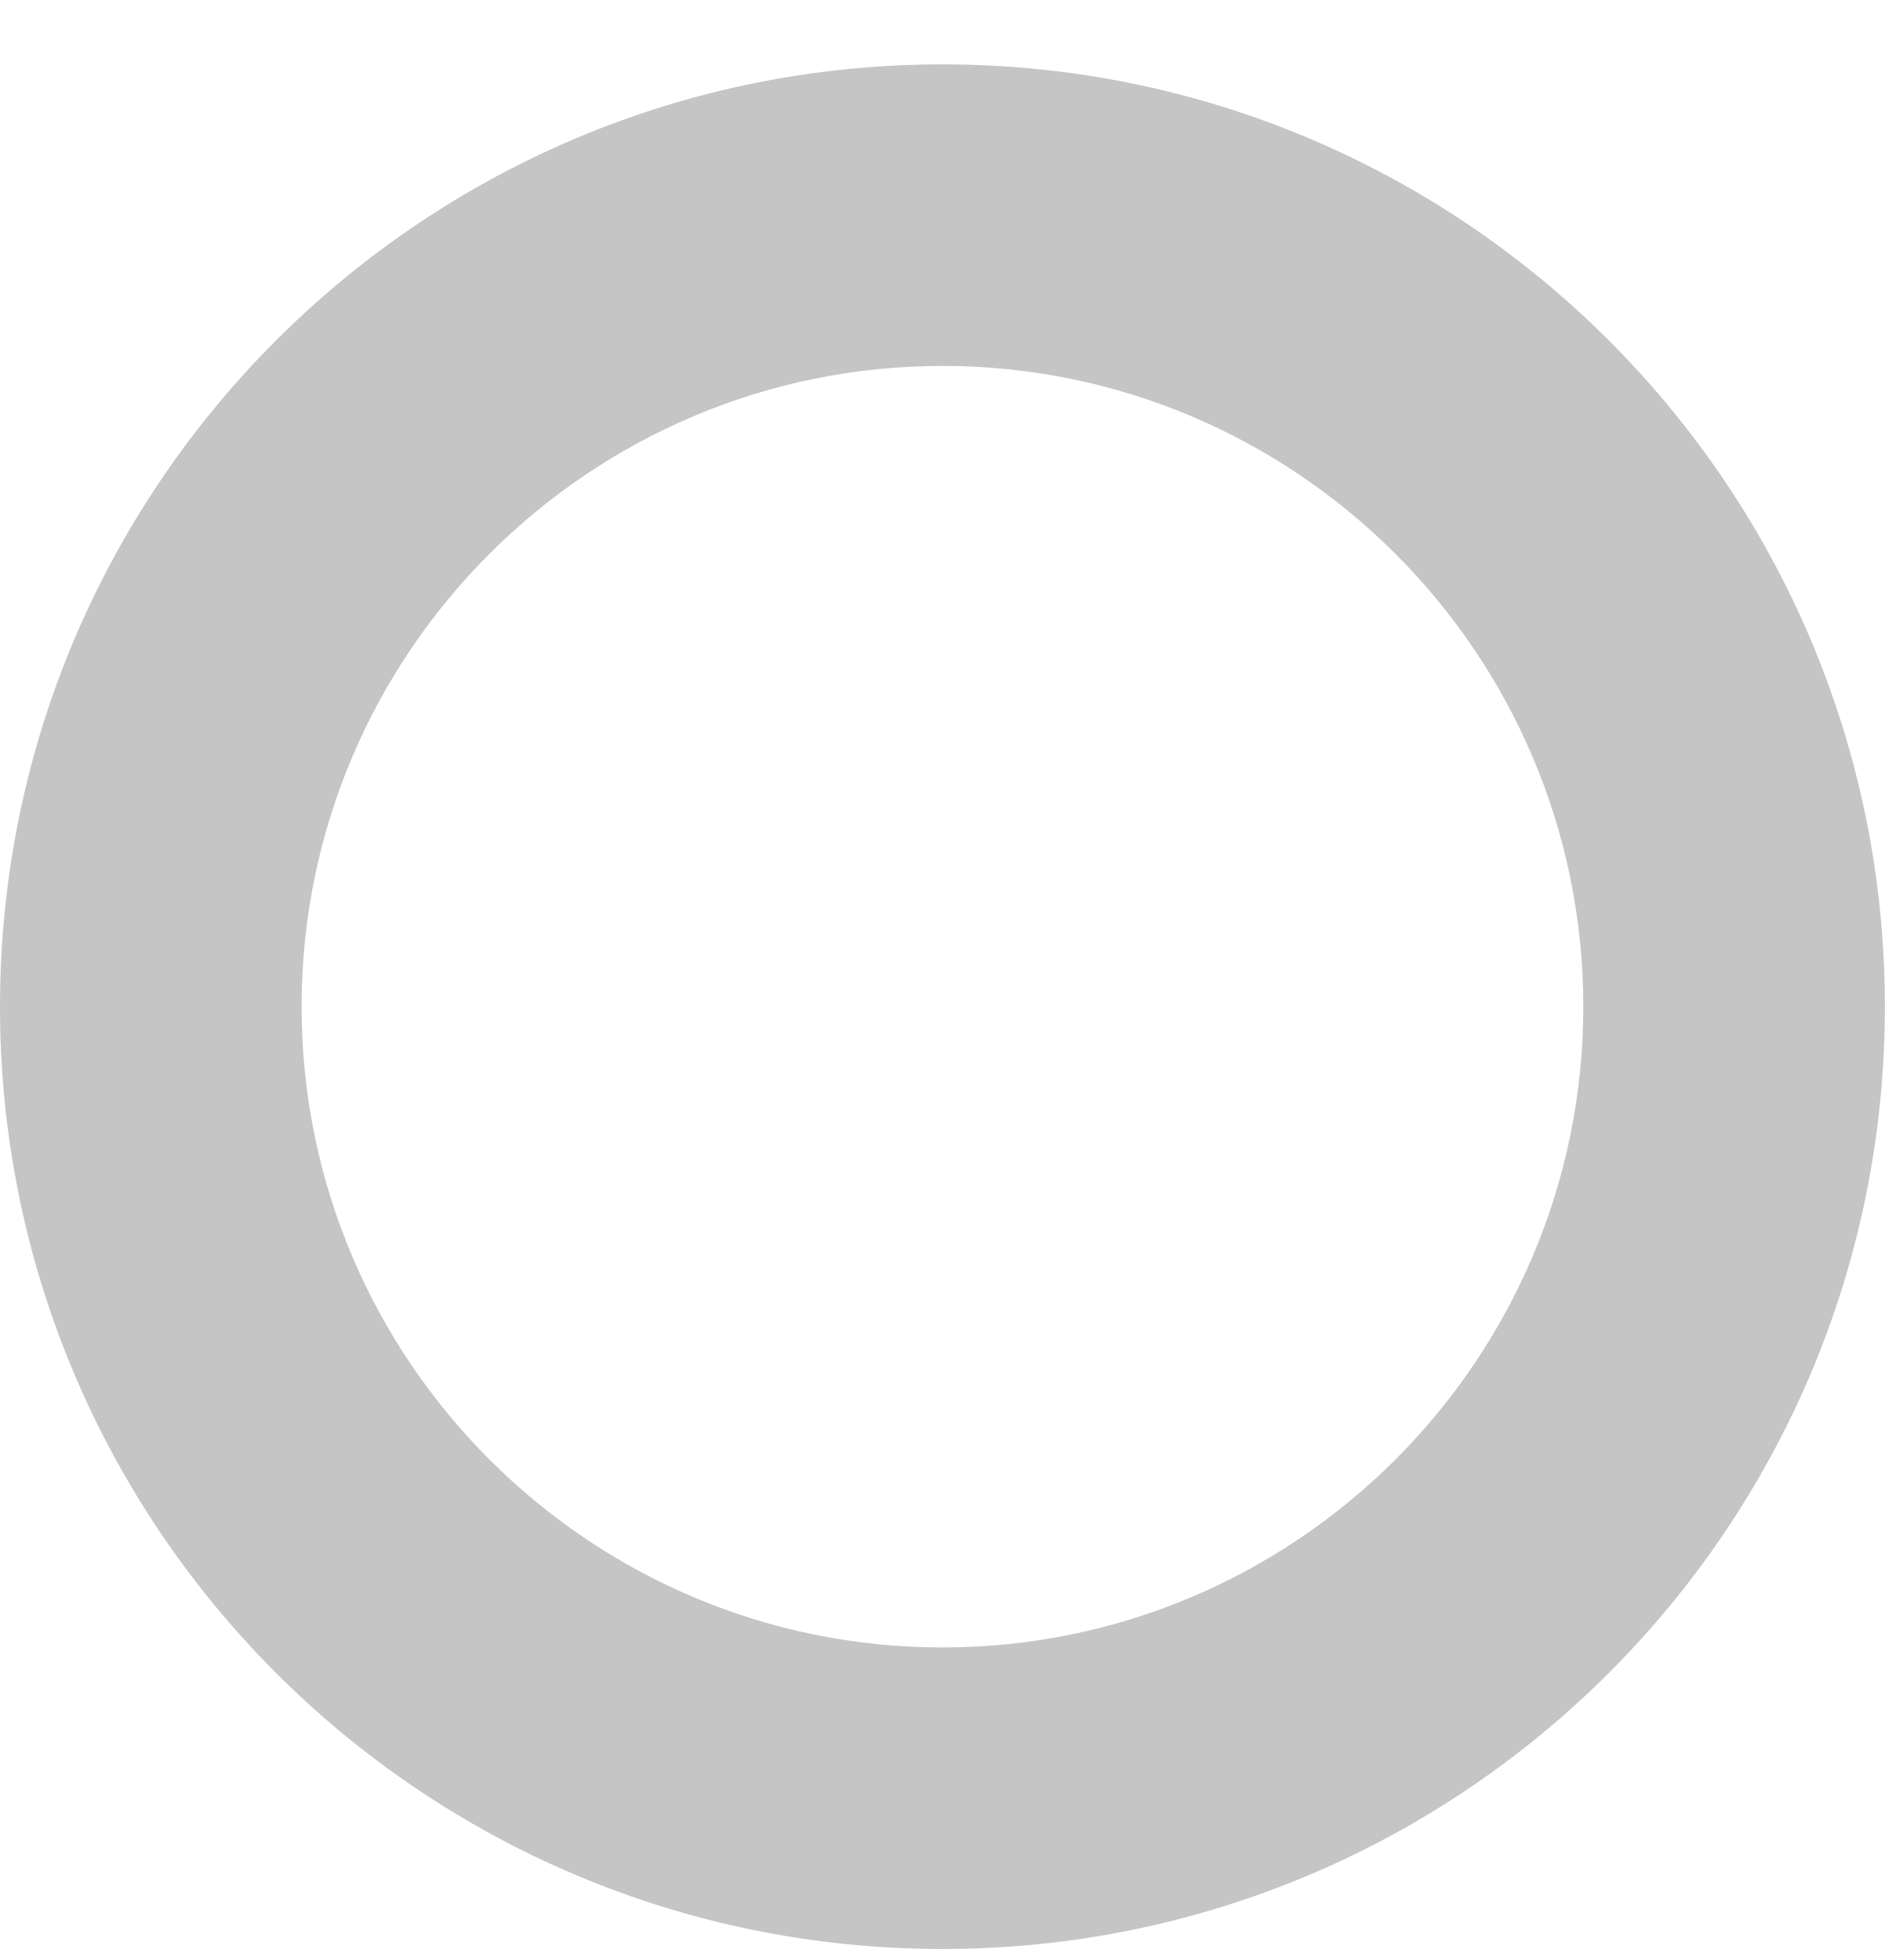
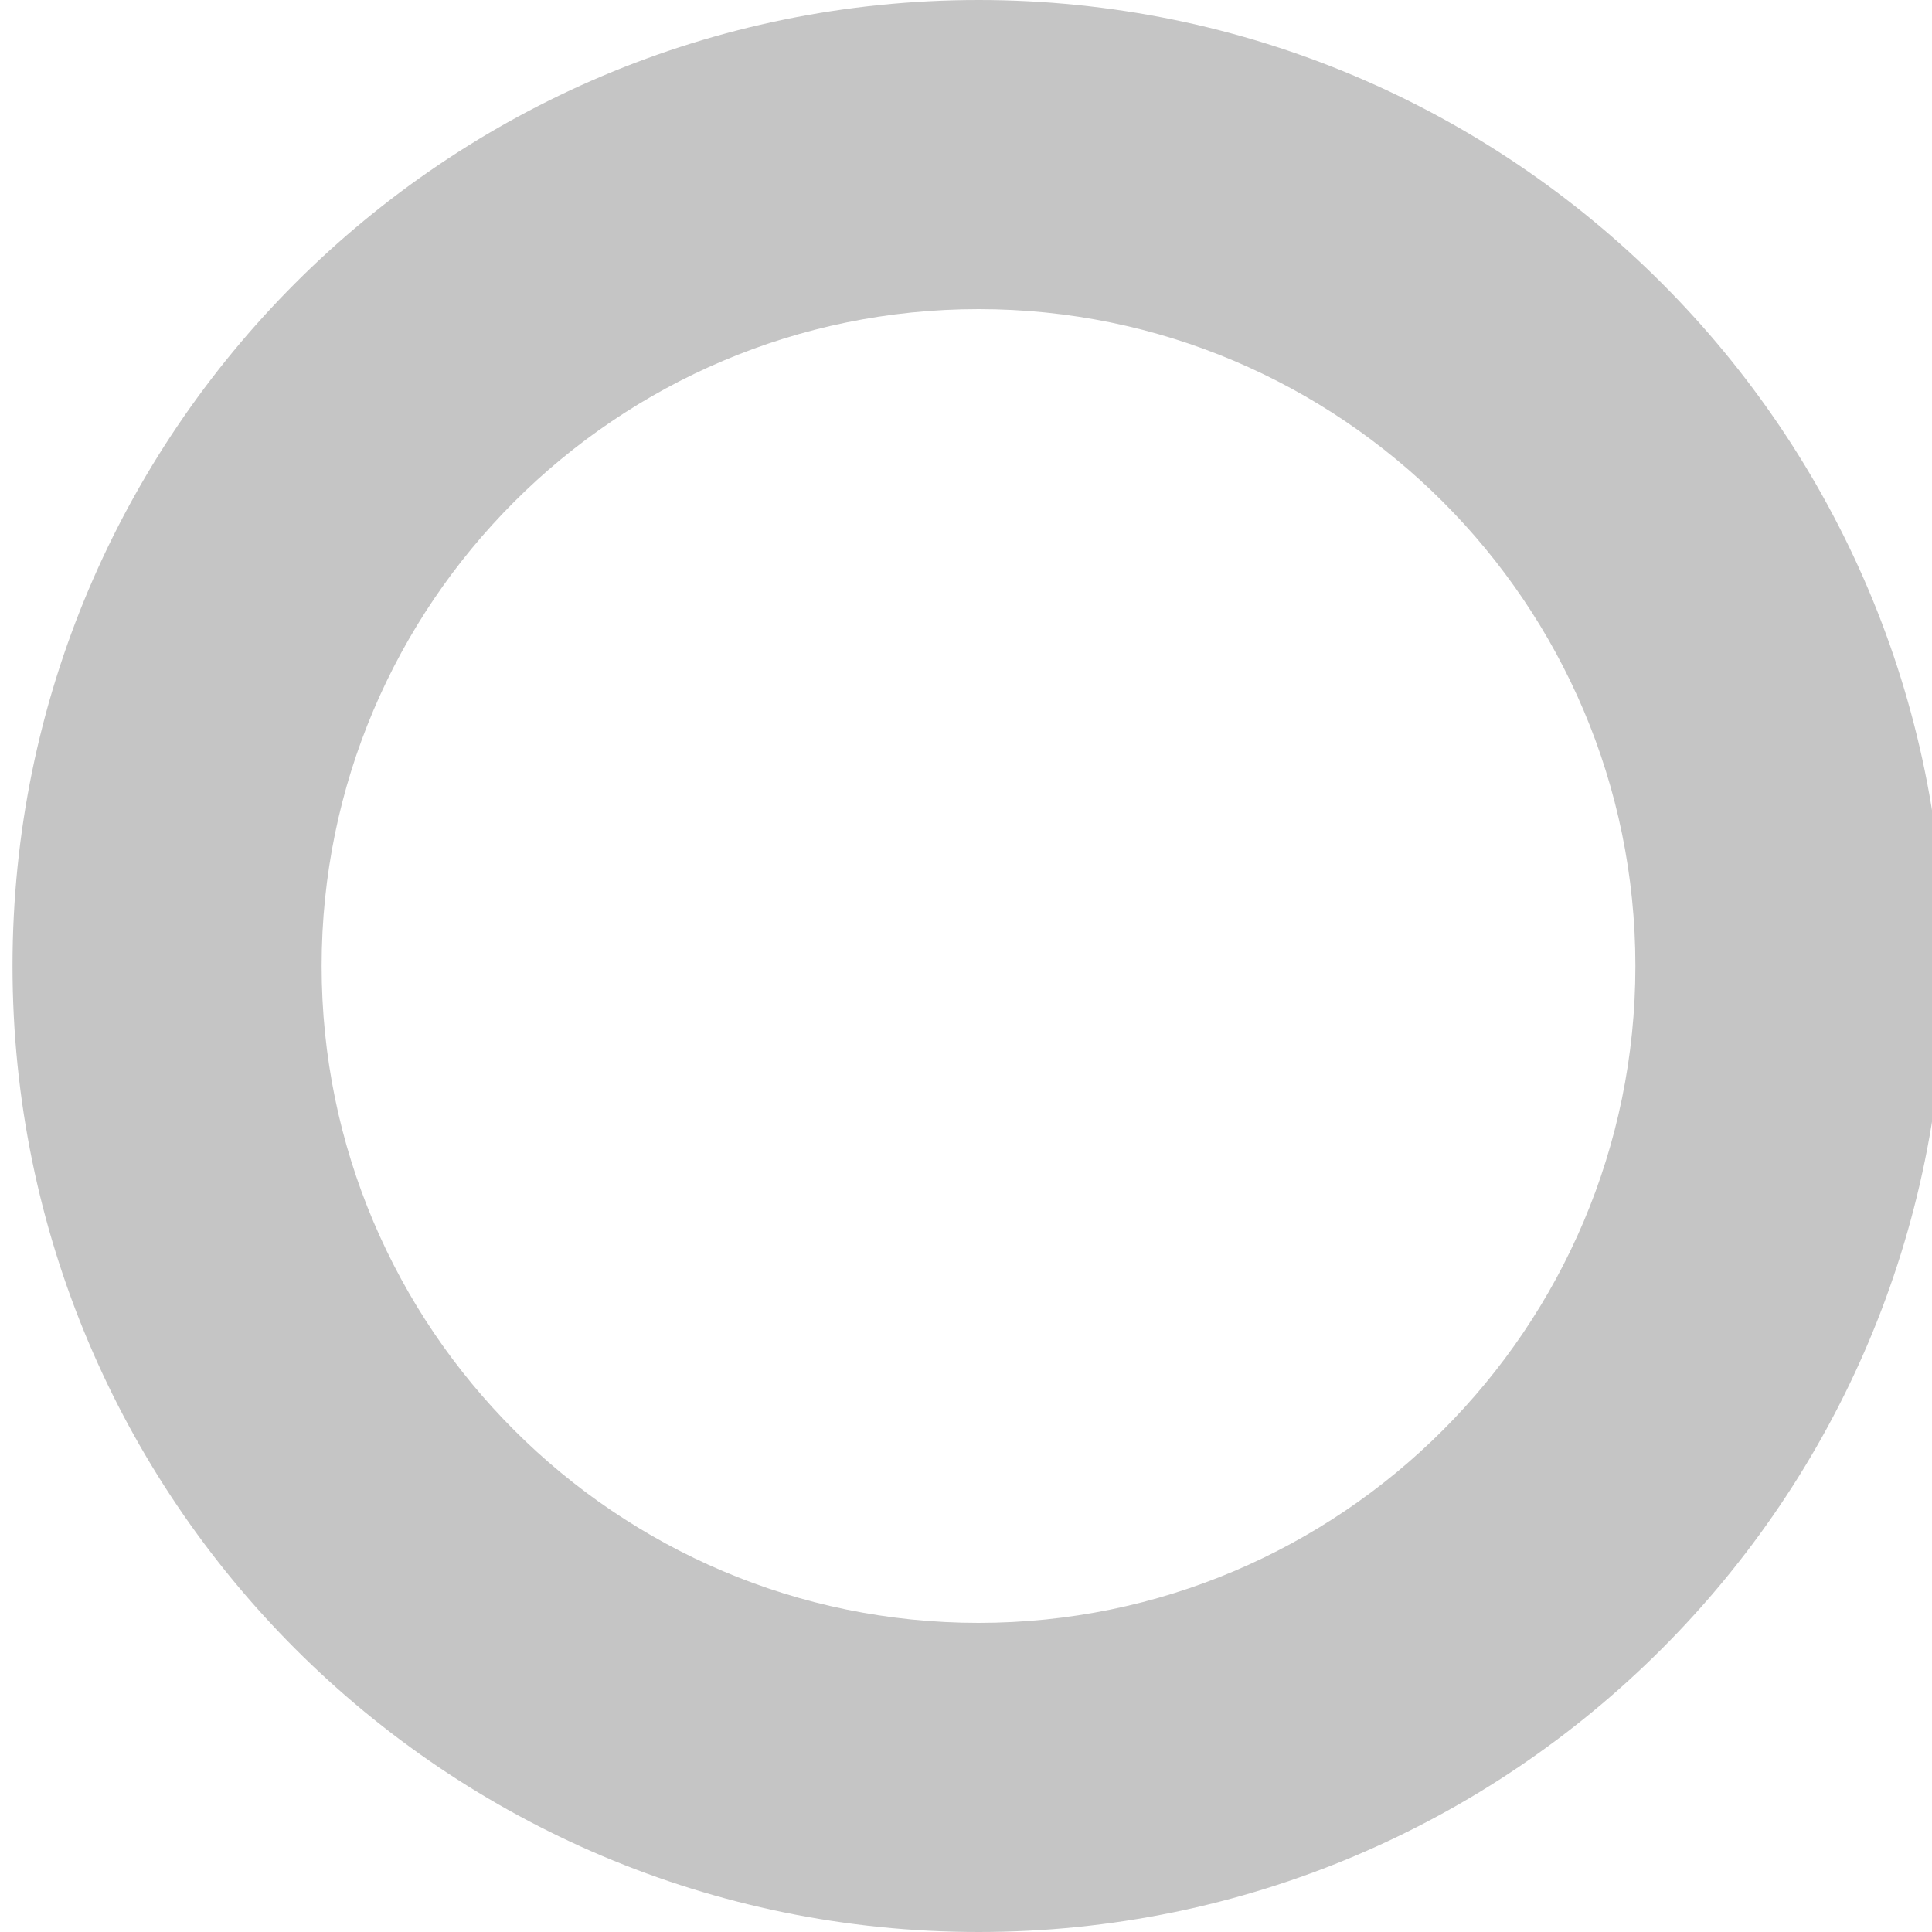
- <svg xmlns="http://www.w3.org/2000/svg" width="25" height="26" viewBox="0 0 25 26" fill="none">
-   <path fill-rule="evenodd" clip-rule="evenodd" d="M0 13.354C0 6.451 5.597 0.854 12.5 0.854C19.403 0.854 25 6.451 25 13.354C25 20.257 19.403 25.854 12.5 25.854C5.597 25.854 0 20.257 0 13.354ZM21 13.354C21 8.667 17.187 4.854 12.5 4.854C7.813 4.854 4 8.667 4 13.354C4 18.041 7.813 21.854 12.5 21.854C17.187 21.854 21 18.041 21 13.354Z" fill="#C5C5C5" />
+ <svg xmlns="http://www.w3.org/2000/svg" width="25" height="25" viewBox="0 0 25 25" fill="none">
+   <path fill-rule="evenodd" clip-rule="evenodd" d="M0.162 12.5C0.162 5.597 5.759 0 12.662 0C19.565 0 25.162 5.597 25.162 12.5C25.162 19.403 19.565 25 12.662 25C5.759 25 0.162 19.403 0.162 12.5ZM21.162 12.5C21.162 7.813 17.349 4 12.662 4C7.975 4 4.162 7.813 4.162 12.5C4.162 17.187 7.975 21 12.662 21C17.349 21 21.162 17.187 21.162 12.5Z" fill="#C5C5C5" />
</svg>
